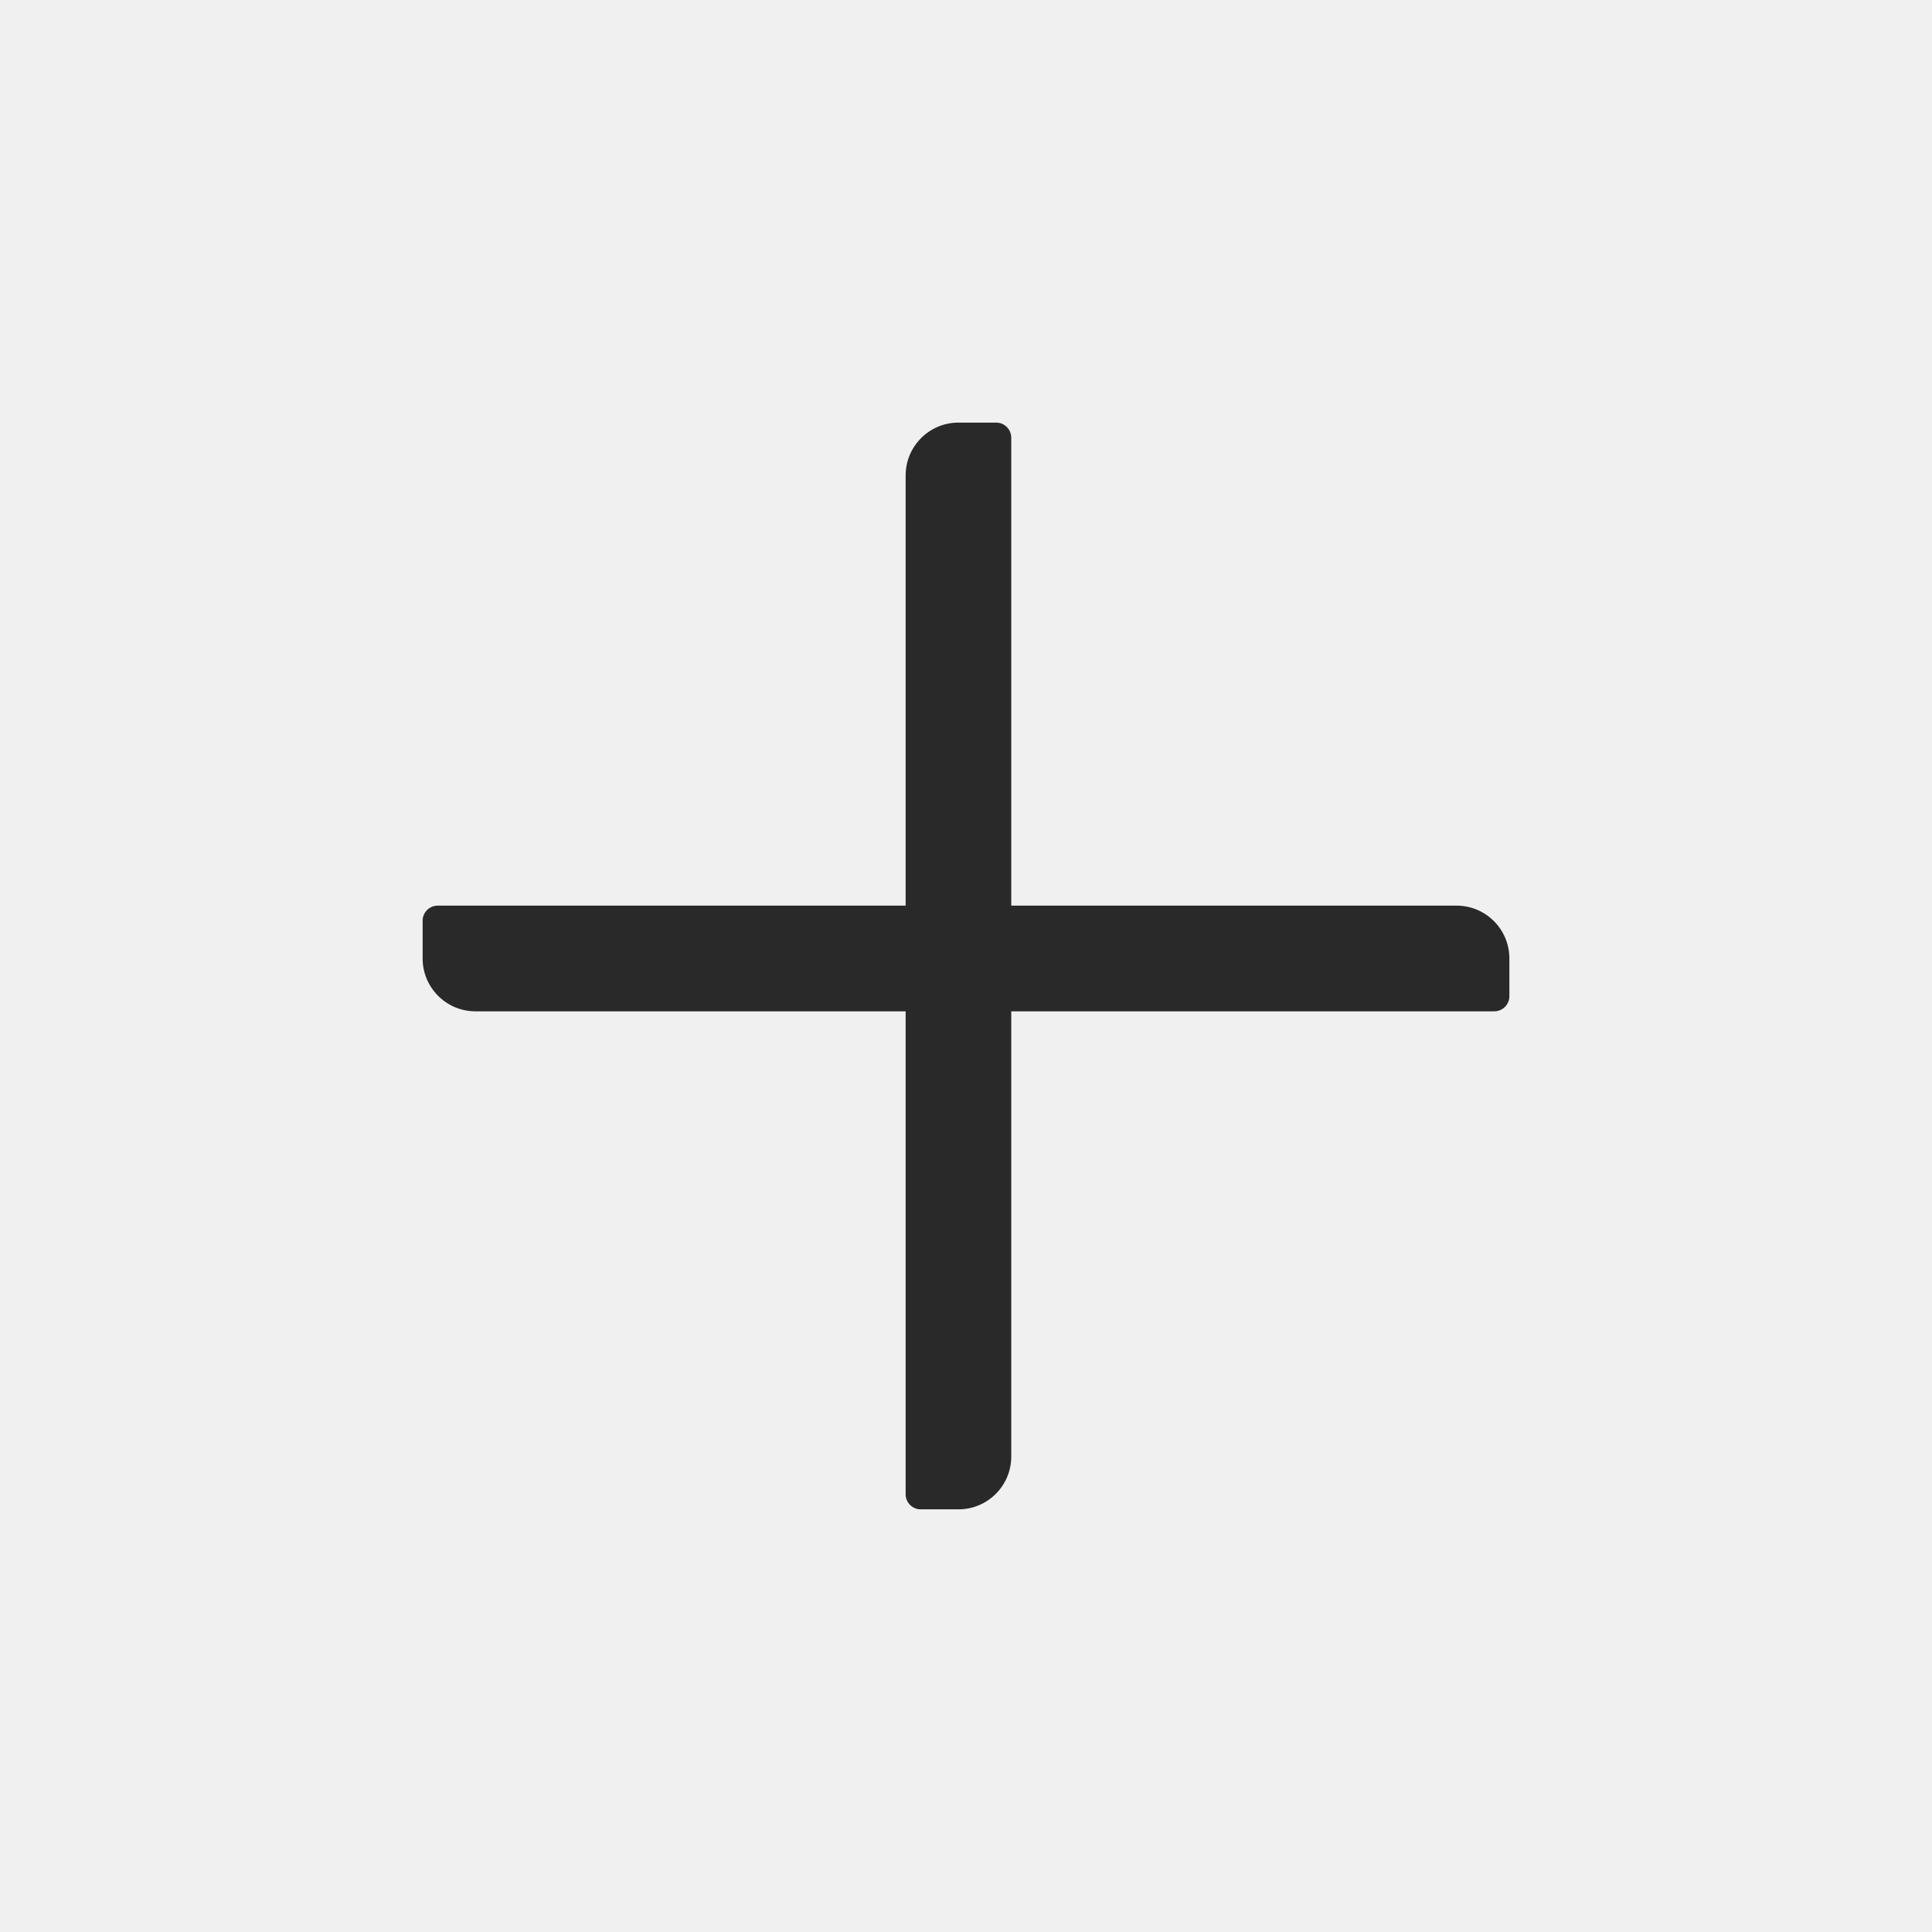
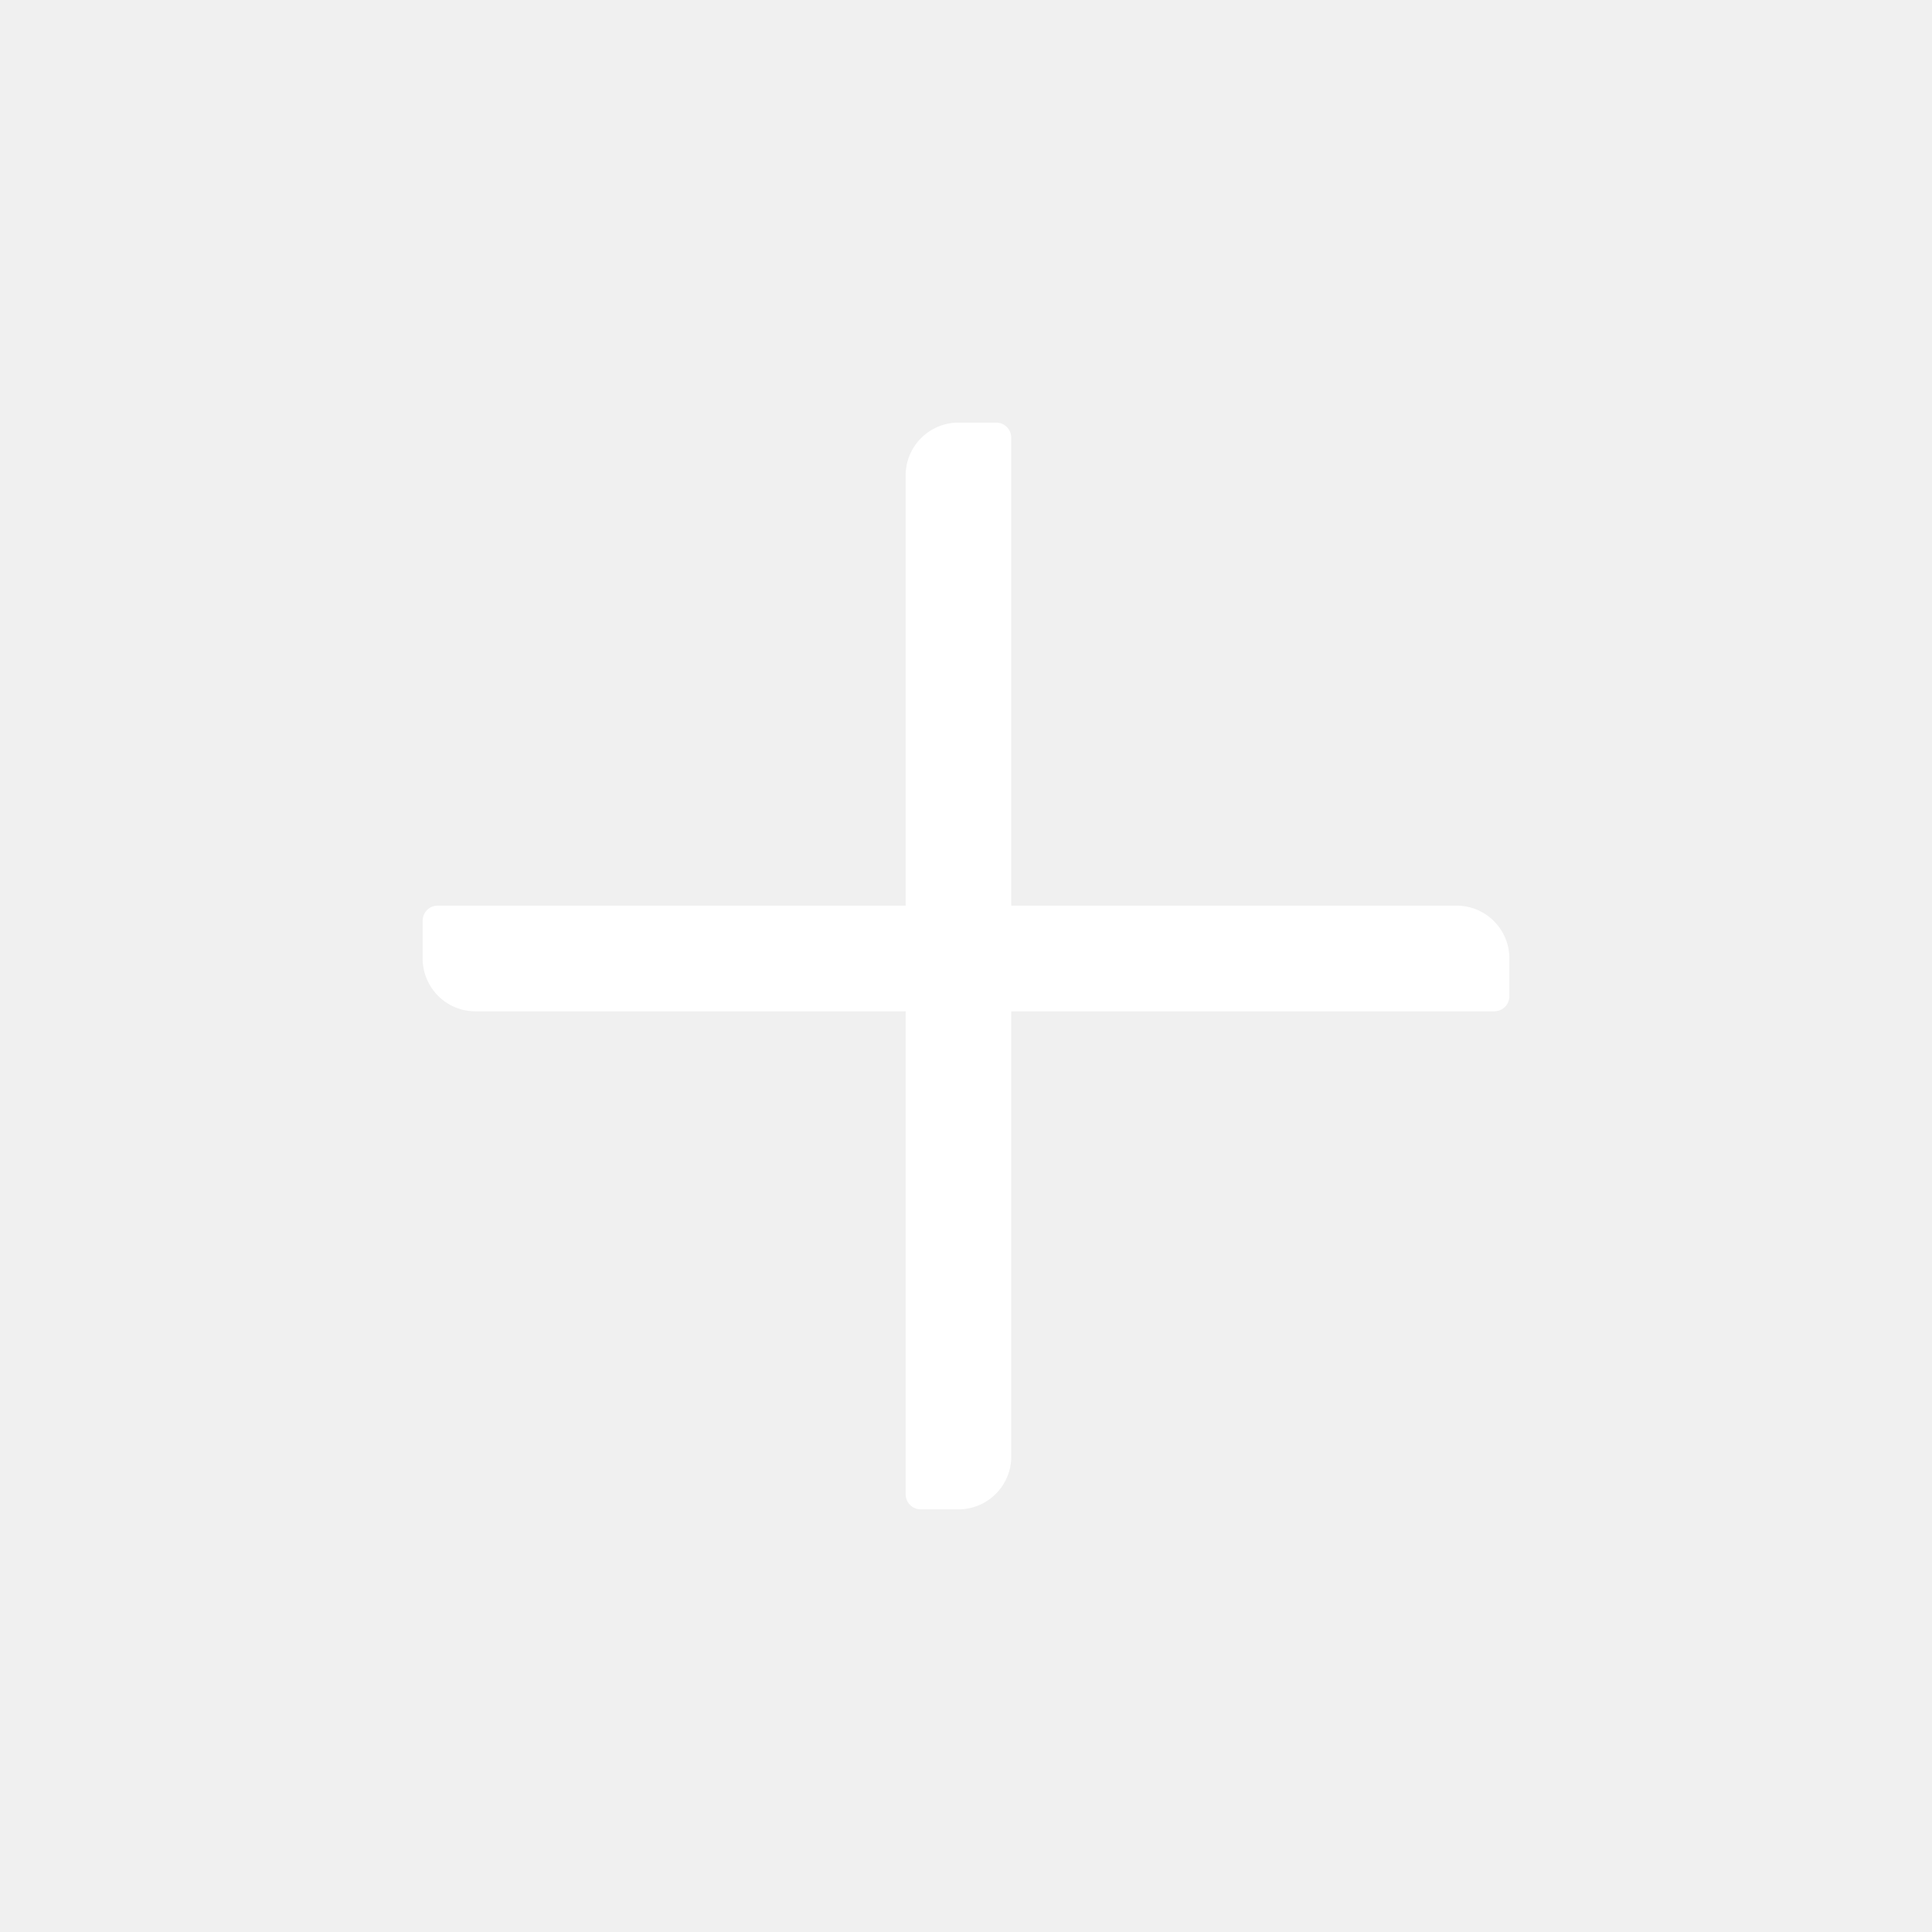
<svg xmlns="http://www.w3.org/2000/svg" width="24" height="24" viewBox="0 0 24 24">
  <g fill="none" fill-rule="evenodd">
-     <g fill="#292929" fill-rule="nonzero">
+     <g fill="#FFFFFF" fill-rule="nonzero">
      <g>
        <g>
          <g>
            <g>
              <g>
                <path d="M5.25 11.906v-.469c0-.103.084-.187.188-.187h12.656c.362 0 .656.294.656.656v.469c0 .104-.084.188-.188.188H5.906c-.362 0-.656-.294-.656-.657z" transform="translate(-600, -2024) translate(136, 1541) translate(0, 186) translate(297, 0) translate(73, 289) translate(94, 8)" />
                <path d="M5.156 12v-.469c0-.103.084-.187.188-.187H18c.362 0 .656.294.656.656v.469c0 .103-.084.187-.187.187H5.812c-.362 0-.656-.294-.656-.656z" transform="translate(-600, -2024) translate(136, 1541) translate(0, 186) translate(297, 0) translate(73, 289) translate(94, 8) translate(11.90625, 12) rotate(-270) translate(-11.90625, -12)" />
              </g>
            </g>
          </g>
        </g>
      </g>
    </g>
  </g>
</svg>
